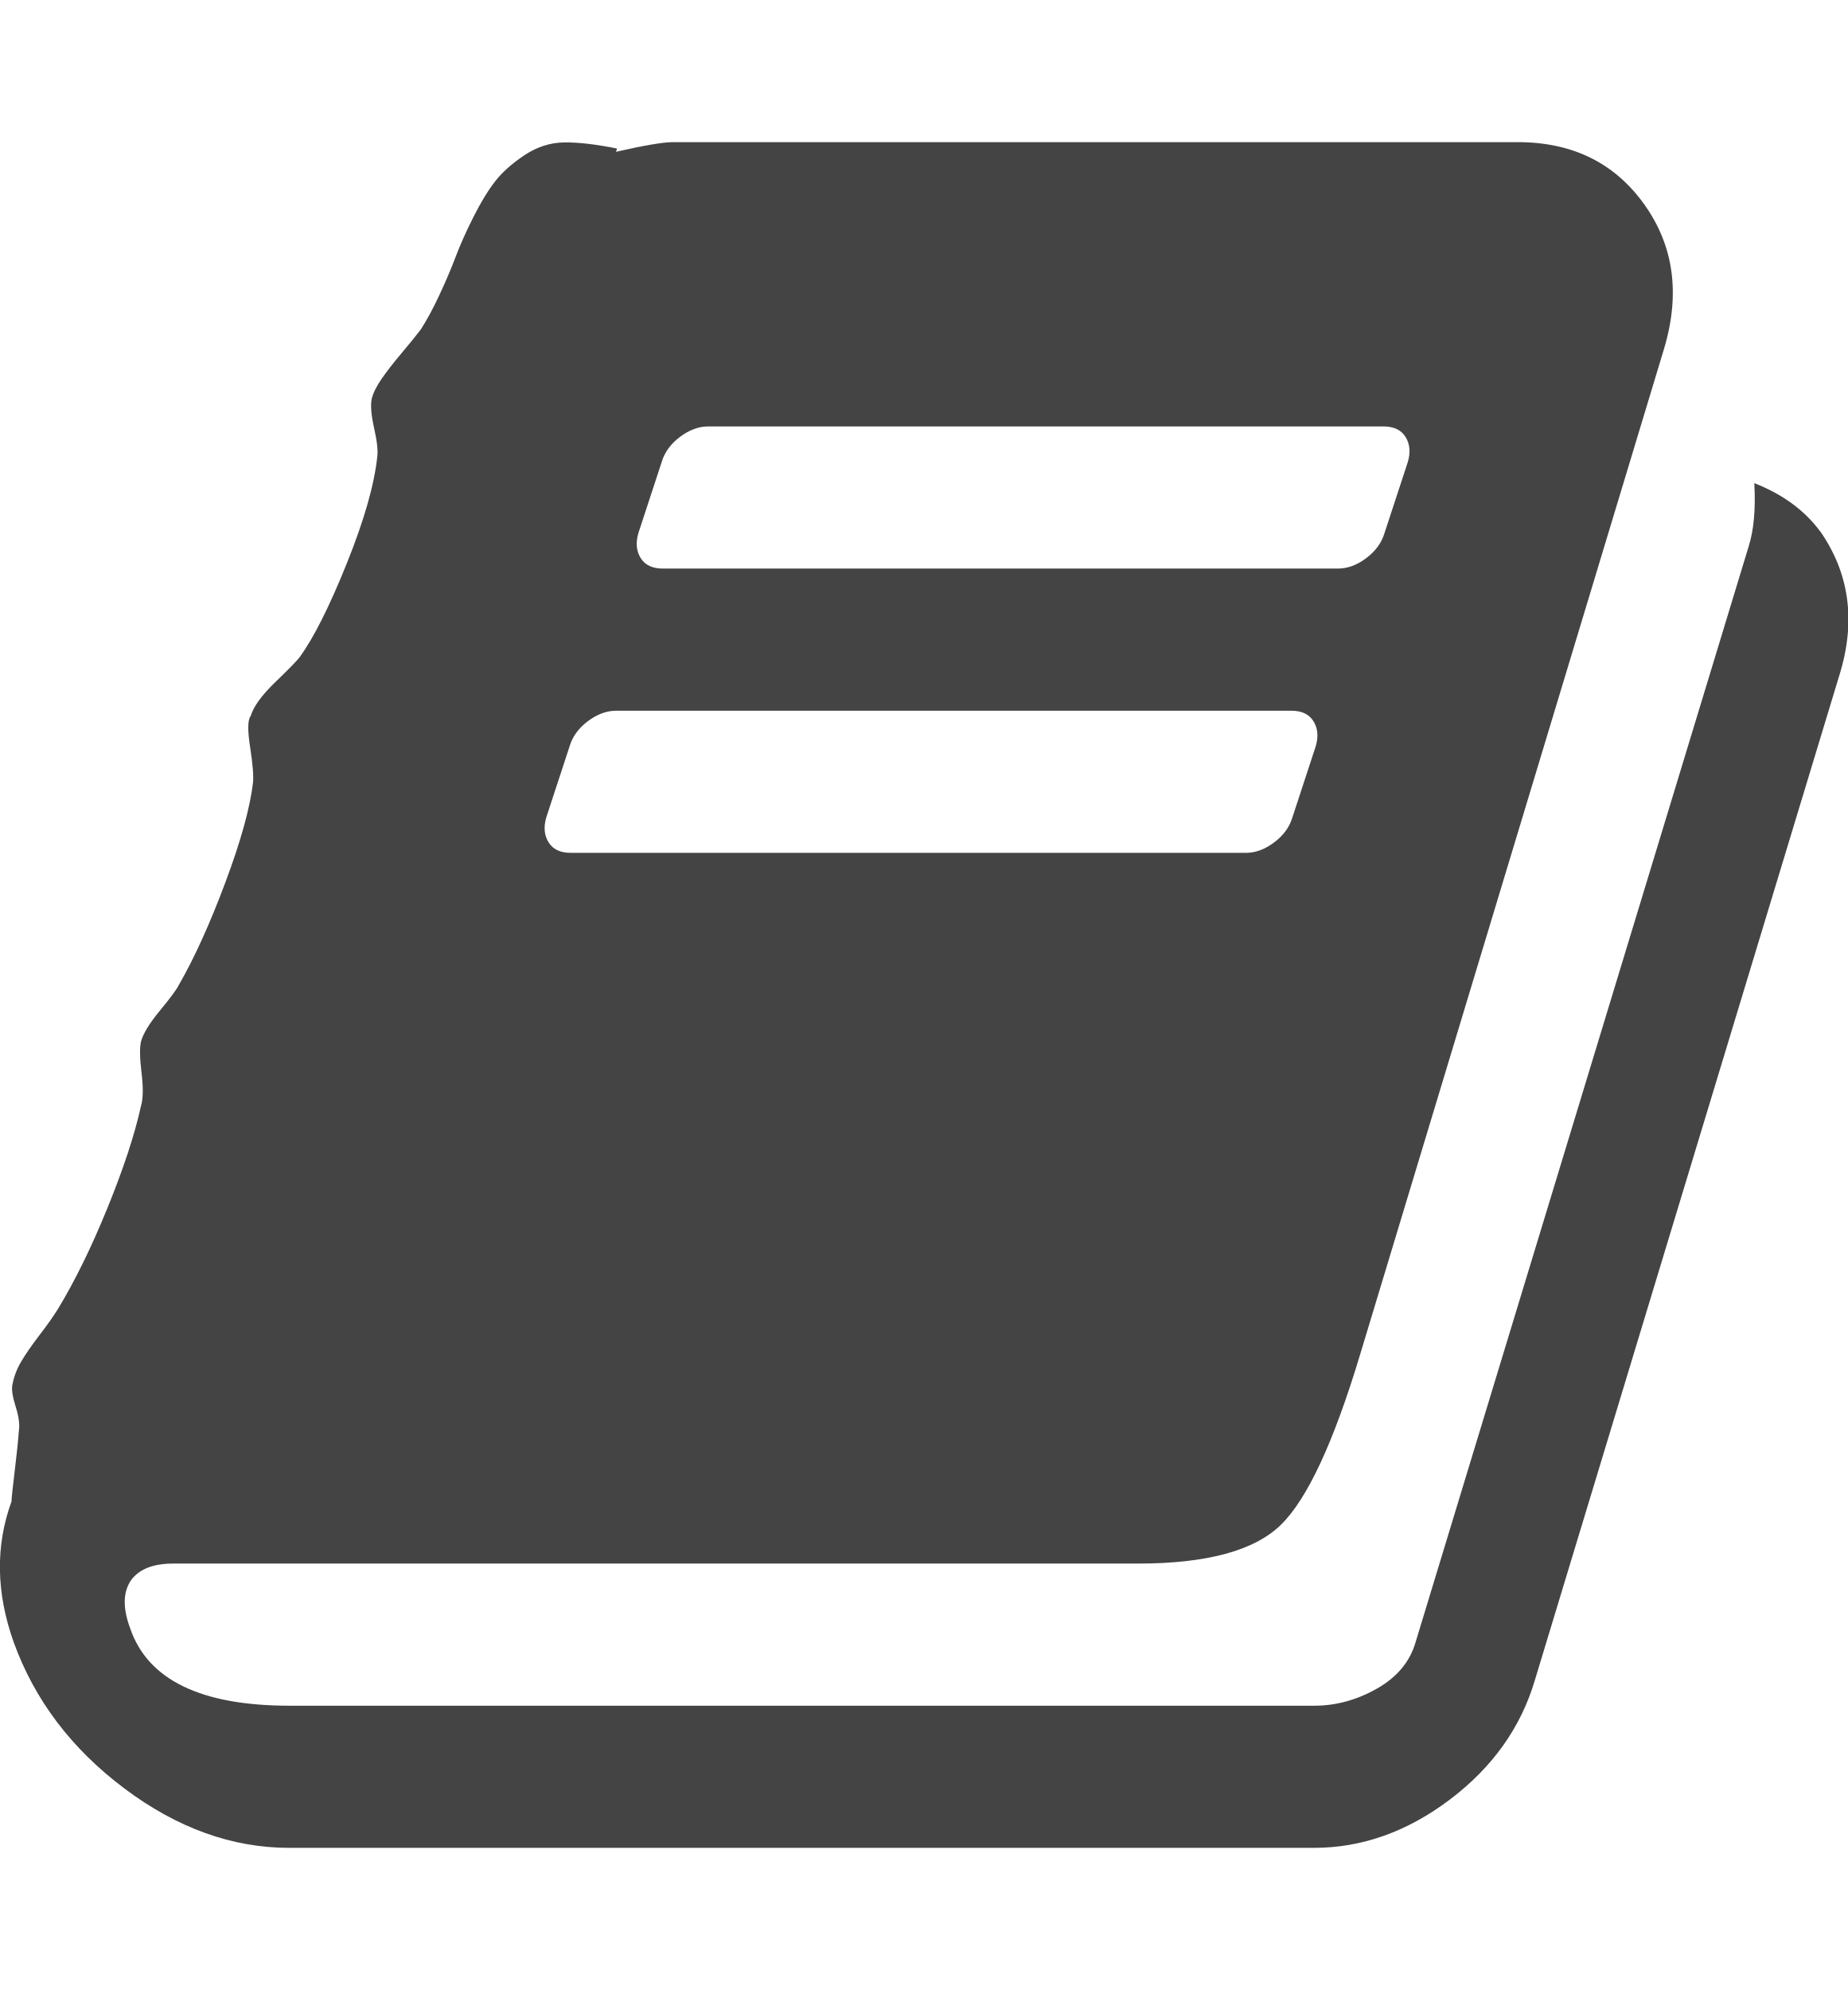
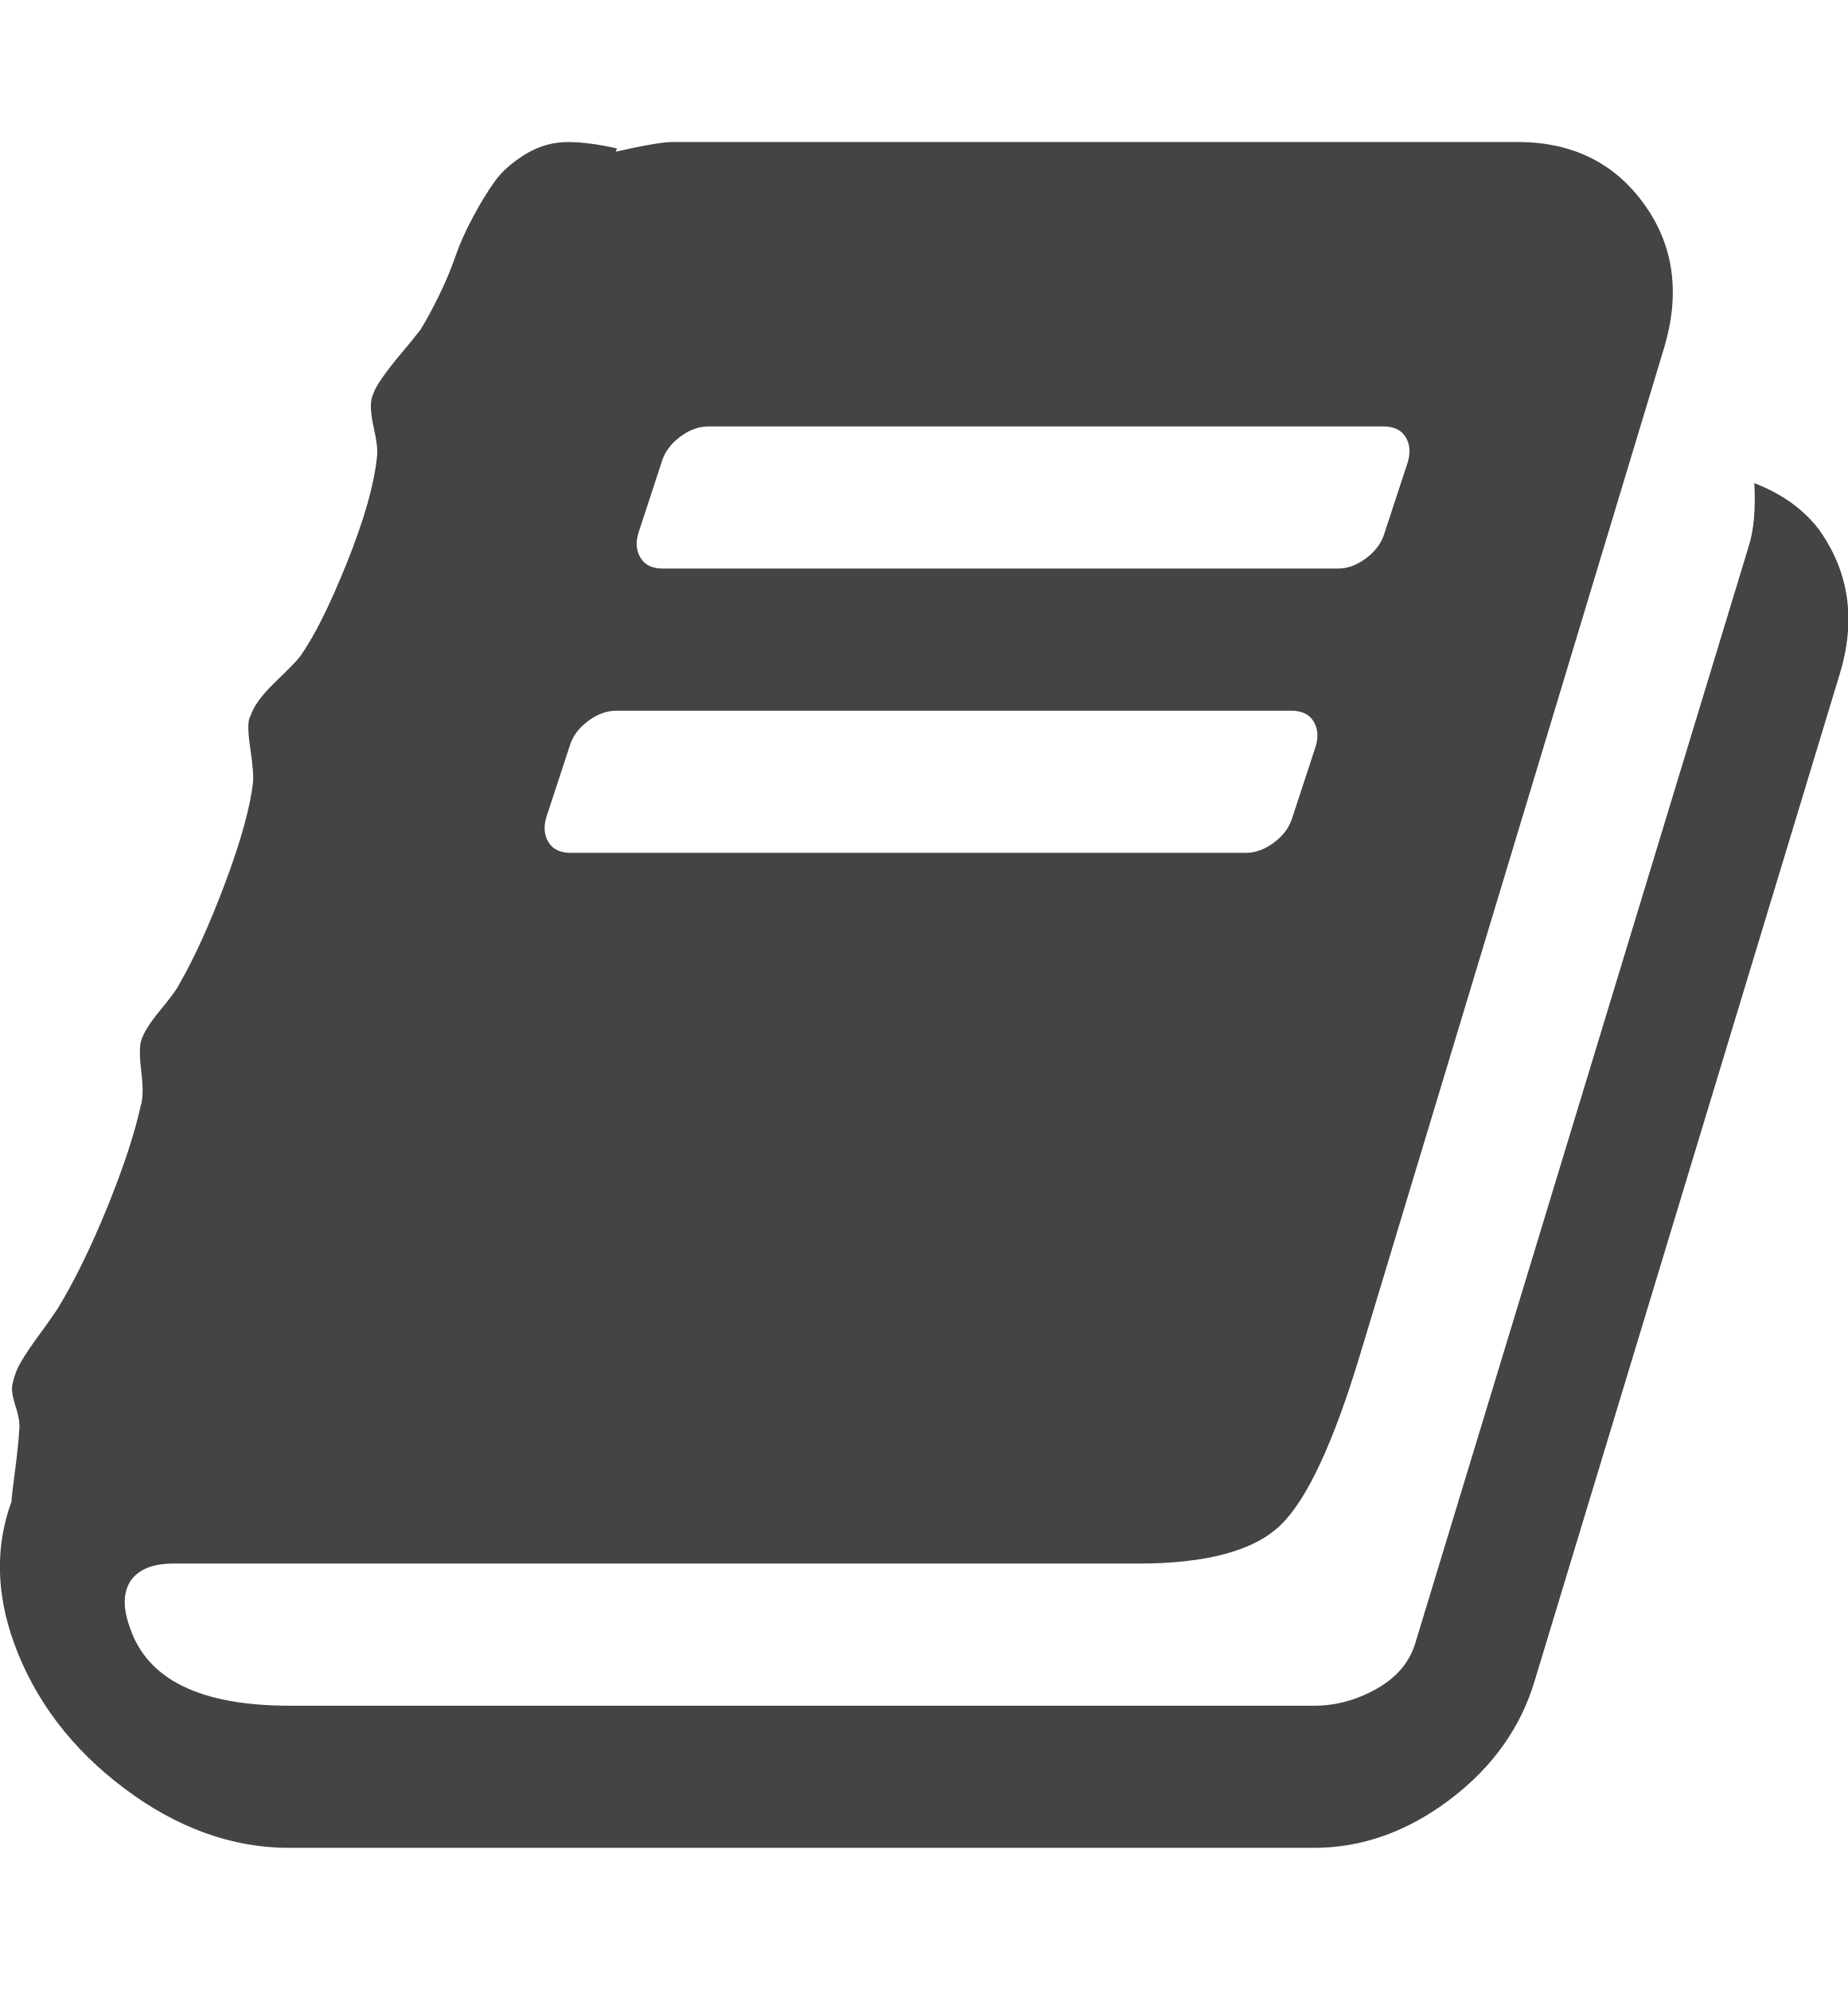
<svg xmlns="http://www.w3.org/2000/svg" width="13" height="14" viewBox="0 0 13 14">
-   <path fill="#444" d="M12.805 3.734q.312.445.14 1.008L10.8 11.82q-.148.5-.598.84t-.957.34h-7.21q-.603 0-1.16-.418t-.778-1.027q-.187-.523-.016-.992 0-.03.022-.21t.03-.29Q.143 10 .11 9.895t-.023-.152q.016-.086.062-.164t.128-.185.13-.184q.18-.296.35-.714t.235-.715q.023-.077.004-.233t-.004-.22q.023-.085.133-.218t.133-.18q.163-.282.327-.72t.195-.703q.008-.07-.02-.25t.004-.22q.03-.1.172-.237t.172-.176q.148-.203.332-.66t.215-.754q.008-.062-.023-.2t-.016-.206q.016-.062.07-.14t.14-.18.134-.165q.062-.095.13-.24t.116-.272.125-.28.152-.25.207-.185.28-.09.372.043l-.008.023Q4.633 1 4.734 1h5.945q.577 0 .89.437t.14 1.016L9.57 9.53q-.28.93-.56 1.2T8.008 11h-6.79q-.21 0-.296.117-.085.125-.007.336Q1.1 12 2.038 12h7.21q.228 0 .44-.12t.272-.325l2.344-7.71q.055-.173.04-.446.296.116.46.335zm-8.313.016q-.03.102.016.176T4.664 4h4.75q.102 0 .2-.074t.128-.176l.164-.5q.03-.102-.016-.176T9.734 3h-4.75q-.102 0-.2.074t-.128.176zm-.648 2q-.03.102.016.176T4.016 6h4.75q.102 0 .2-.074t.128-.176l.164-.5q.03-.102-.016-.176T9.086 5h-4.75q-.102 0-.2.074t-.128.176z" />
+   <path fill="#444" d="M12.805 3.734q.312.445.14 1.008L10.8 11.82q-.148.5-.598.84t-.957.34h-7.21q-.603 0-1.16-.418t-.778-1.027q-.187-.523-.016-.992 0-.03.024-.21t.03-.29Q.144 10 .11 9.895t-.023-.152q.016-.086.062-.164t.126-.187.13-.184q.18-.297.35-.715T.99 7.78q.024-.076.005-.232t-.004-.22q.024-.085.134-.218t.133-.18q.163-.282.327-.72t.195-.703q.007-.07-.02-.25t.003-.22q.03-.1.172-.237t.172-.176q.148-.203.332-.66t.214-.754q.008-.062-.023-.2t-.015-.206q.016-.062.07-.14t.14-.18.134-.165q.06-.097.13-.24t.115-.274.125-.28.153-.25.207-.185.28-.09.372.044l-.008.023q.3-.068.4-.068h5.945q.575 0 .89.436t.14 1.016L9.57 9.53q-.28.93-.56 1.2T8.008 11h-6.79q-.21 0-.296.117-.085.125-.007.336Q1.1 12 2.038 12h7.21q.228 0 .44-.12t.272-.325l2.344-7.71q.055-.173.04-.446.296.114.46.333zm-8.313.016q-.03.102.016.176T4.664 4h4.75q.102 0 .2-.074t.128-.176l.164-.5q.03-.102-.016-.176T9.734 3h-4.75q-.102 0-.2.074t-.128.176zm-.648 2q-.03.102.016.176T4.016 6h4.75q.102 0 .2-.074t.128-.176l.164-.5q.03-.102-.016-.176T9.086 5h-4.75q-.102 0-.2.074t-.128.176z" />
</svg>
